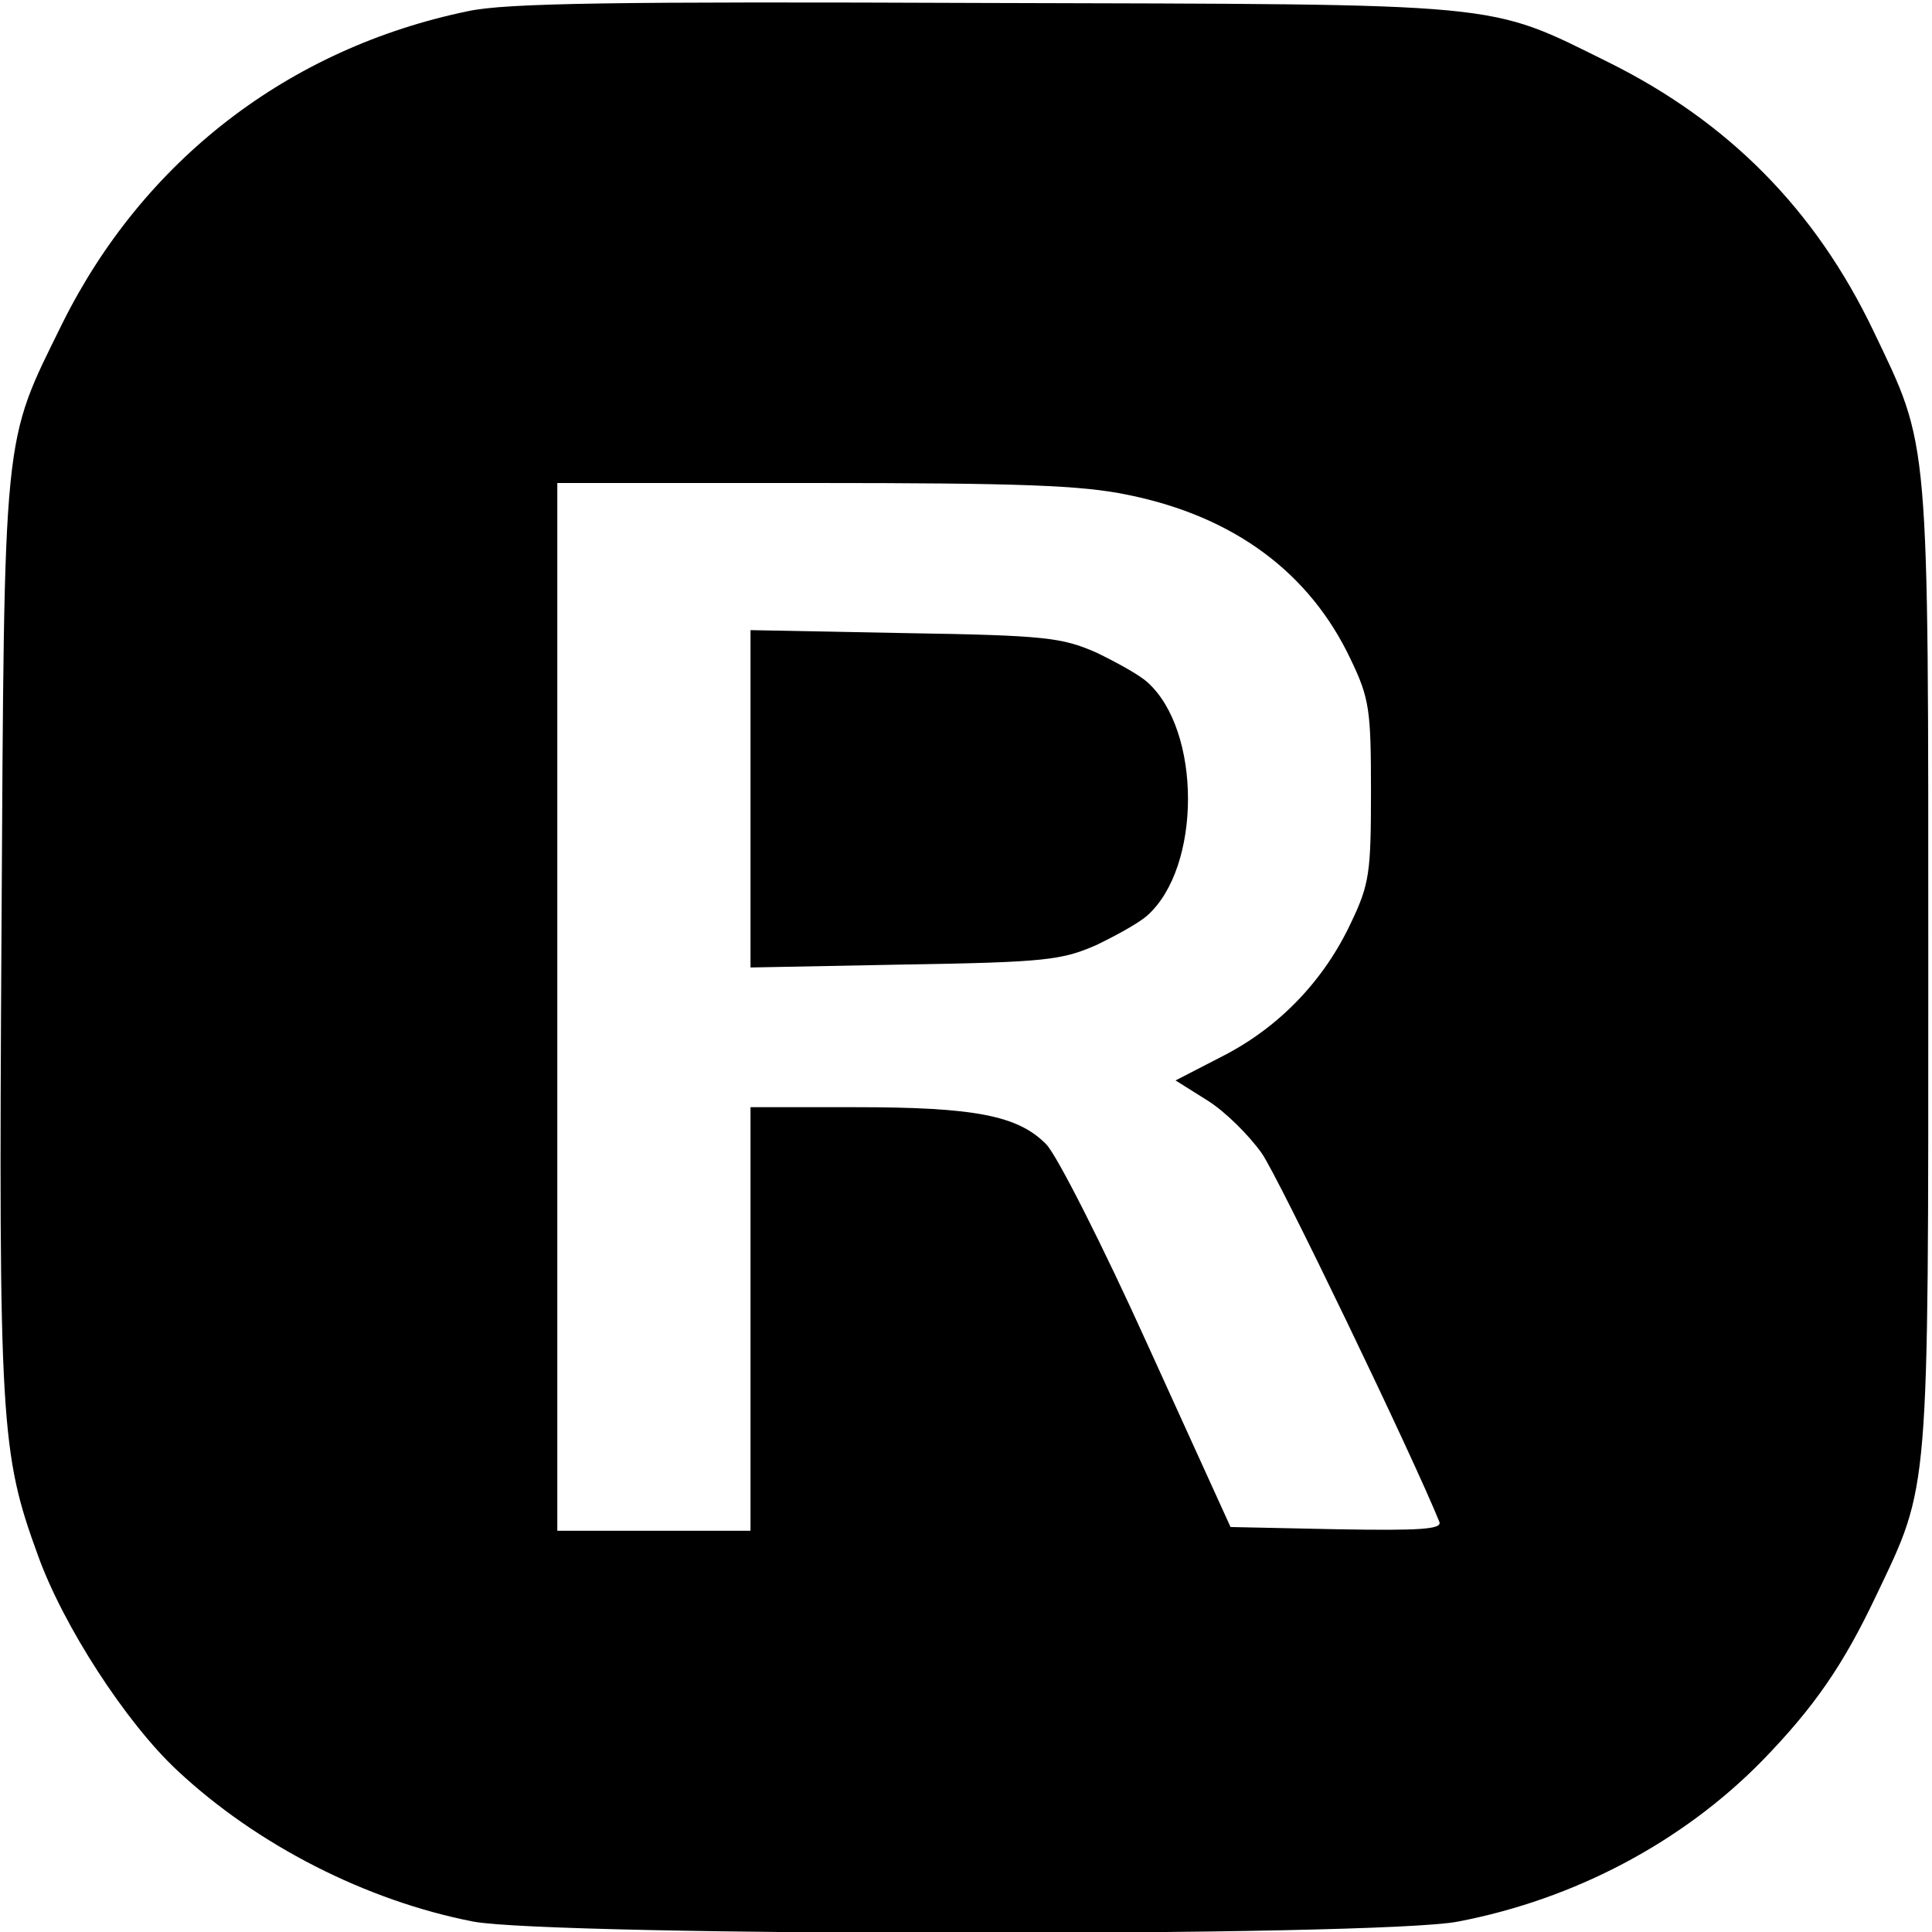
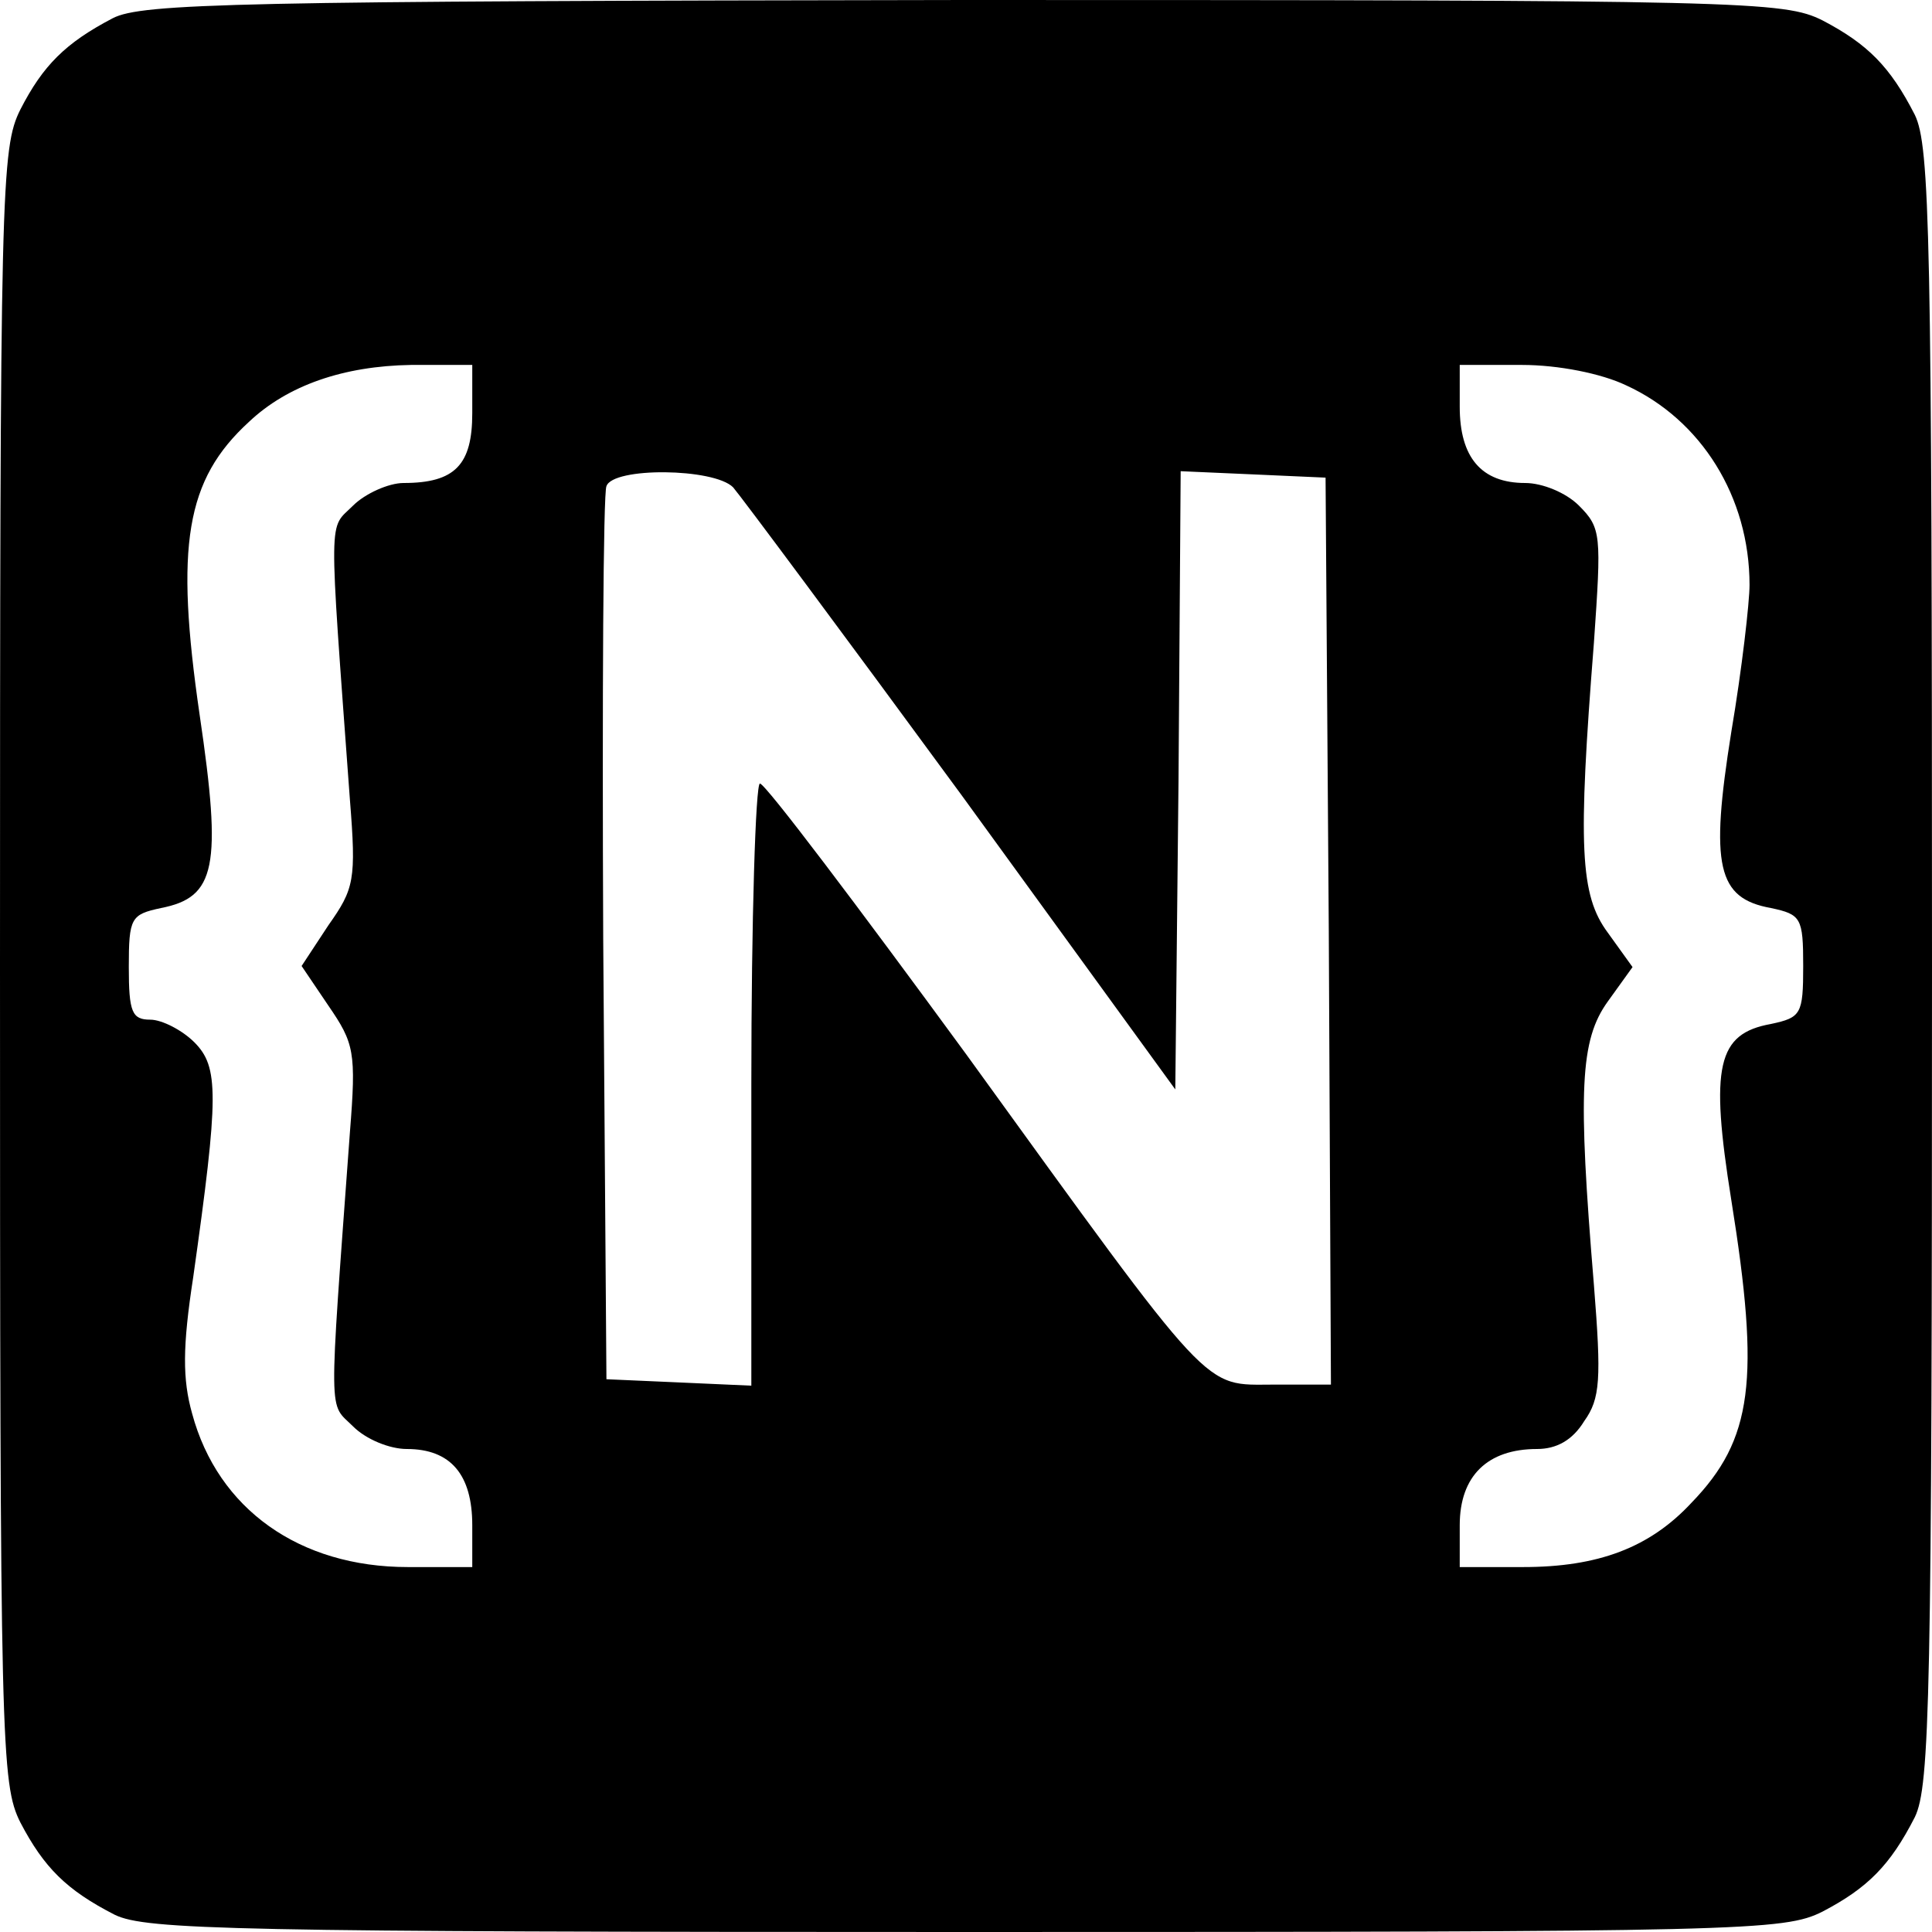
- <svg xmlns="http://www.w3.org/2000/svg" version="1.0" width="260pt" height="260pt" viewBox="0 0 260 260" preserveAspectRatio="xMidYMid meet">
-   <g transform="translate(0,260) scale(0.1,-0.1)" fill="#000000" stroke="none">
-     <path d="M630 2585 c-242 -50 -437 -201 -546 -420 -81 -165 -78 -134 -82 -820 -4 -661 -1 -701 49 -838 34 -95 119 -226 188 -290 107 -100 254 -175 398 -203 108 -20 1217 -21 1325 0 157 30 302 107 409 216 71 73 110 130 154 223 72 151 70 129 70 847 0 722 2 696 -74 855 -78 163 -195 281 -356 361 -166 82 -131 78 -840 80 -496 2 -644 0 -695 -11z m888 -651 c143 -29 245 -105 300 -222 25 -52 27 -68 27 -177 0 -109 -2 -125 -27 -177 -36 -77 -96 -140 -172 -179 l-64 -33 43 -27 c24 -15 56 -47 73 -71 23 -33 204 -409 239 -496 4 -10 -25 -12 -138 -10 l-143 3 -111 244 c-61 135 -123 257 -137 271 -38 39 -97 50 -257 50 l-141 0 0 -285 0 -285 -130 0 -130 0 0 705 0 705 345 0 c277 0 361 -3 423 -16z" />
-     <path d="M1010 1525 l0 -227 208 4 c189 3 211 6 257 26 27 13 58 30 69 40 73 65 73 249 0 314 -11 10 -42 27 -69 40 -46 20 -68 23 -257 26 l-208 4 0 -227z" />
+ <svg xmlns="http://www.w3.org/2000/svg" version="1.0" width="180pt" height="180pt" viewBox="0 0 180 180" preserveAspectRatio="xMidYMid meet">
+   <g transform="translate(0,180) scale(0.1,-0.1)" fill="#000000" stroke="none">
+     <path d="M105 1783 c-44 -23 -65 -44 -86 -85 -18 -36 -19 -71 -19 -798 0 -727 1 -762 19 -798 22 -42 43 -63 88 -86 29 -14 111 -16 793 -16 727 0 762 1 798 19 42 22 63 43 86 88 14 29 16 111 16 793 0 682 -2 764 -16 793 -23 45 -44 66 -86 88 -36 18 -71 19 -800 19 -677 -1 -766 -3 -793 -17z m335 -368 c0 -48 -16 -65 -64 -65 -14 0 -36 -10 -47 -21 -23 -23 -23 -1 -3 -274 6 -75 4 -83 -20 -117 l-25 -38 25 -37 c24 -35 26 -43 20 -118 -20 -273 -20 -251 3 -274 12 -12 34 -21 50 -21 41 0 61 -24 61 -71 l0 -39 -60 0 c-101 0 -177 54 -201 143 -9 32 -9 62 1 127 24 170 24 196 1 219 -11 11 -30 21 -41 21 -17 0 -20 7 -20 49 0 46 2 49 30 55 51 10 57 38 36 180 -23 158 -13 219 46 273 36 34 88 52 151 53 l57 0 0 -45z m1075 26 c70 -32 115 -104 115 -186 0 -16 -7 -78 -17 -137 -20 -125 -13 -155 37 -164 28 -6 30 -9 30 -54 0 -45 -2 -48 -30 -54 -50 -9 -57 -39 -37 -164 27 -168 20 -223 -37 -282 -39 -42 -87 -60 -157 -60 l-59 0 0 39 c0 46 26 71 72 71 18 0 33 8 44 26 15 21 16 39 9 127 -15 181 -13 228 13 264 l23 32 -23 32 c-26 35 -28 80 -13 270 7 101 7 107 -14 128 -12 12 -34 21 -50 21 -41 0 -61 24 -61 71 l0 39 58 0 c34 0 74 -8 97 -19z m-832 -95 c7 -8 103 -137 213 -287 l199 -274 3 288 2 288 68 -3 67 -3 3 -422 2 -423 -53 0 c-67 0 -54 -14 -287 308 -101 138 -187 252 -192 252 -4 0 -8 -126 -8 -280 l0 -281 -67 3 -68 3 -3 410 c-1 225 0 416 3 422 6 18 100 17 118 -1z" />
  </g>
</svg>
